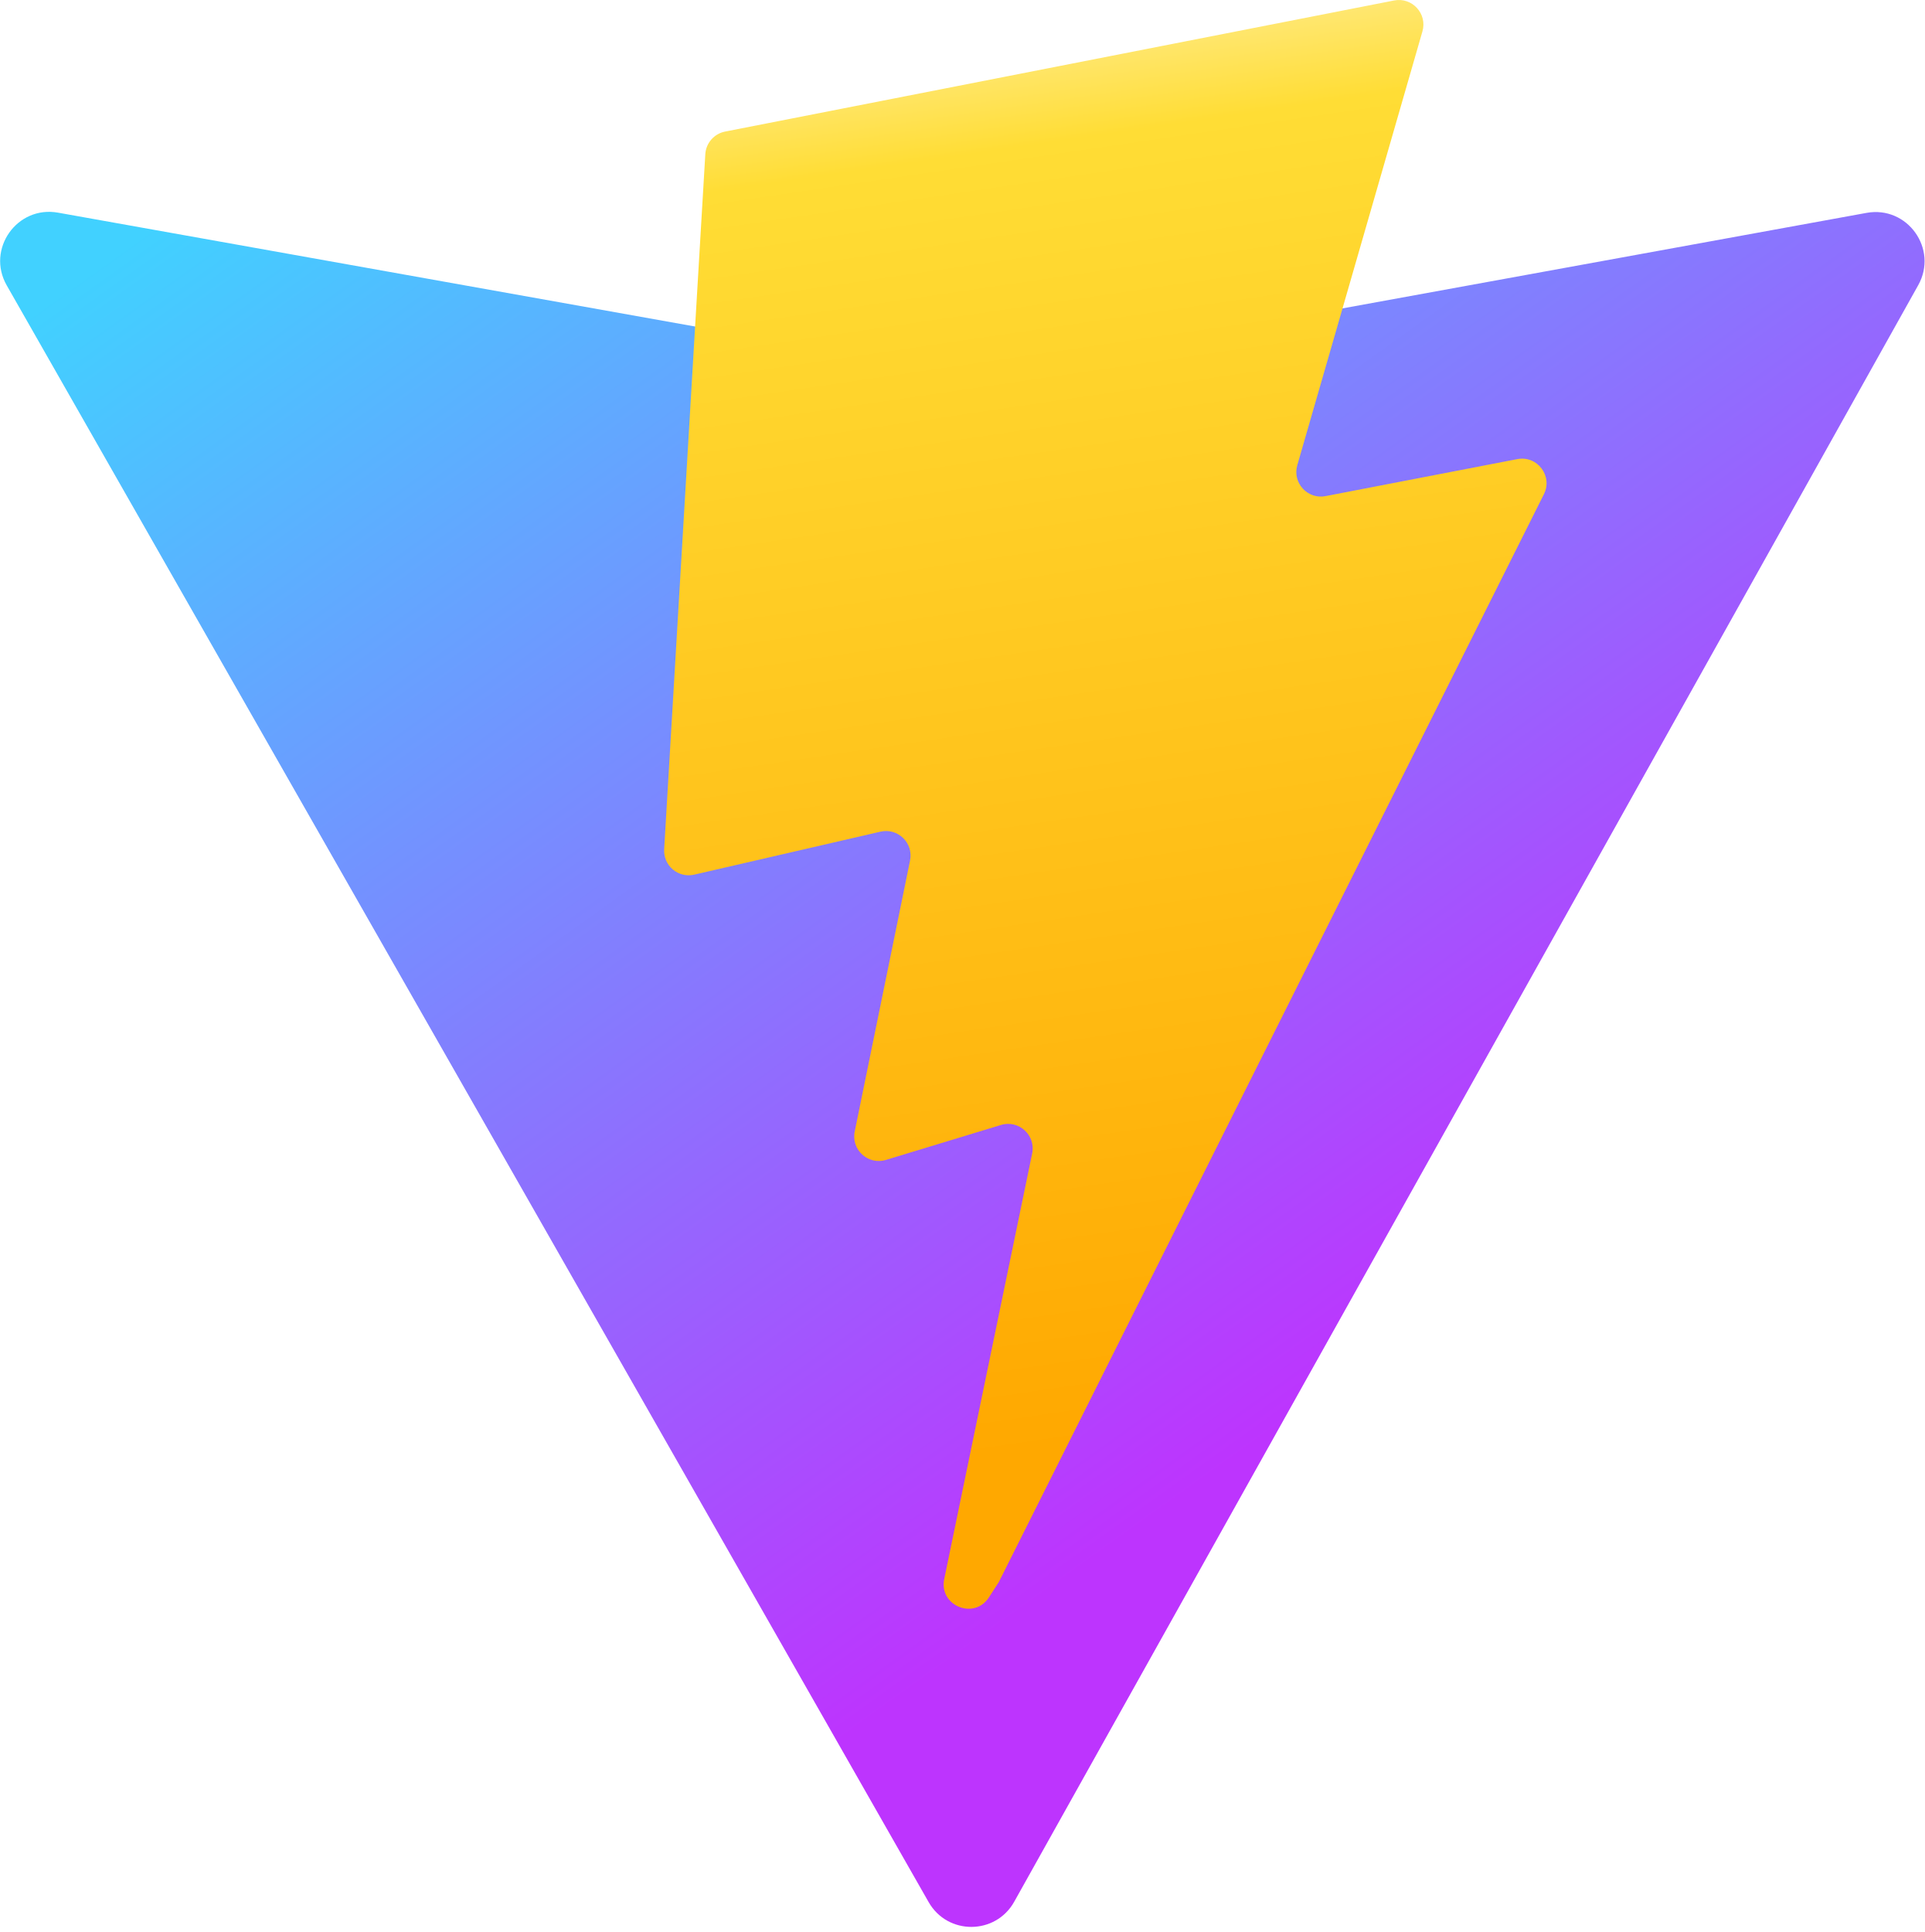
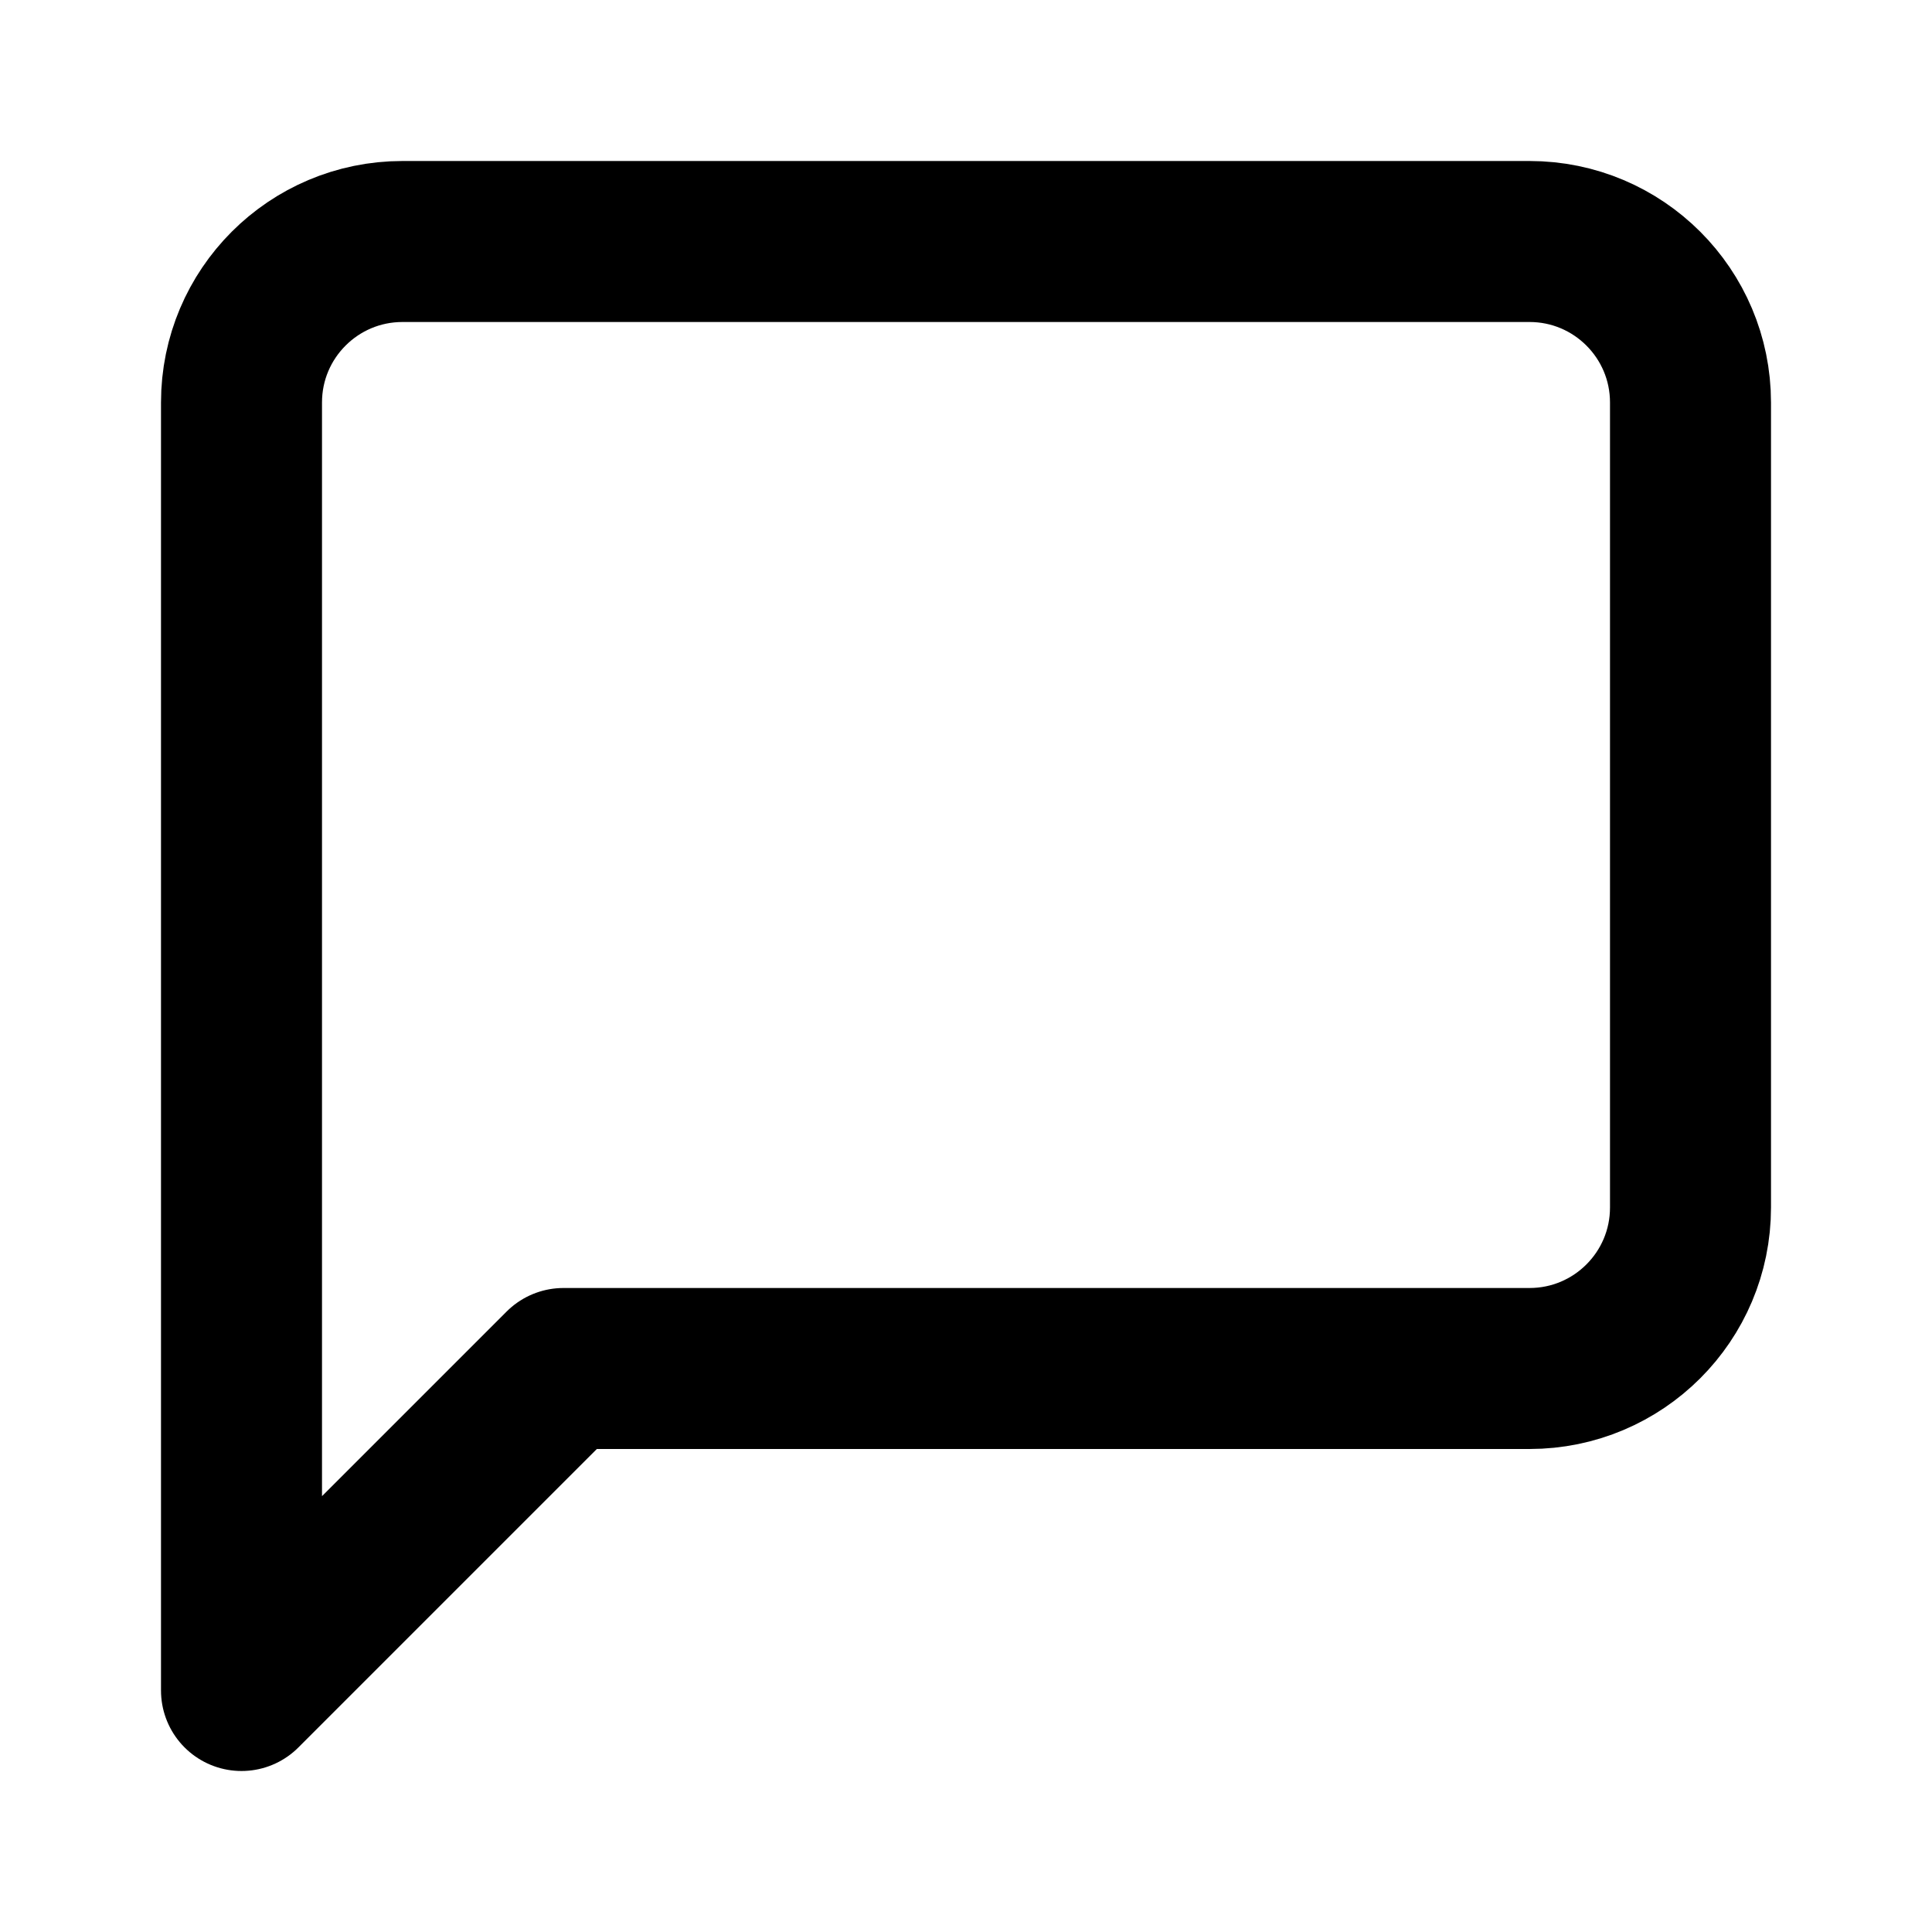
- <svg xmlns="http://www.w3.org/2000/svg" aria-hidden="true" role="img" class="iconify iconify--logos" width="31.88" height="32" preserveAspectRatio="xMidYMid meet" viewBox="0 0 256 257">
-   <defs>
-     <linearGradient id="IconifyId1813088fe1fbc01fb466" x1="-.828%" x2="57.636%" y1="7.652%" y2="78.411%">
-       <stop offset="0%" stop-color="#41D1FF" />
-       <stop offset="100%" stop-color="#BD34FE" />
-     </linearGradient>
-     <linearGradient id="IconifyId1813088fe1fbc01fb467" x1="43.376%" x2="50.316%" y1="2.242%" y2="89.03%">
-       <stop offset="0%" stop-color="#FFEA83" />
-       <stop offset="8.333%" stop-color="#FFDD35" />
-       <stop offset="100%" stop-color="#FFA800" />
-     </linearGradient>
-   </defs>
-   <path fill="url(#IconifyId1813088fe1fbc01fb466)" d="M255.153 37.938L134.897 252.976c-2.483 4.44-8.862 4.466-11.382.048L.875 37.958c-2.746-4.814 1.371-10.646 6.827-9.67l120.385 21.517a6.537 6.537 0 0 0 2.322-.004l117.867-21.483c5.438-.991 9.574 4.796 6.877 9.62Z" />
-   <path fill="url(#IconifyId1813088fe1fbc01fb467)" d="M185.432.063L96.44 17.501a3.268 3.268 0 0 0-2.634 3.014l-5.474 92.456a3.268 3.268 0 0 0 3.997 3.378l24.777-5.718c2.318-.535 4.413 1.507 3.936 3.838l-7.361 36.047c-.495 2.426 1.782 4.5 4.151 3.78l15.304-4.649c2.372-.72 4.652 1.36 4.15 3.788l-11.698 56.621c-.732 3.542 3.979 5.473 5.943 2.437l1.313-2.028l72.516-144.72c1.215-2.423-.88-5.186-3.54-4.672l-25.505 4.922c-2.396.462-4.435-1.77-3.759-4.114l16.646-57.705c.677-2.35-1.37-4.583-3.769-4.113Z" />
+ <svg xmlns="http://www.w3.org/2000/svg" width="24" height="24" viewBox="0 0 24 24" fill="none" stroke="currentColor" stroke-width="2" stroke-linecap="round" stroke-linejoin="round" class="lucide lucide-message-square-icon lucide-message-square">
+   <path d="M21 15a2 2 0 0 1-2 2H7l-4 4V5a2 2 0 0 1 2-2h14a2 2 0 0 1 2 2z" />
</svg>
